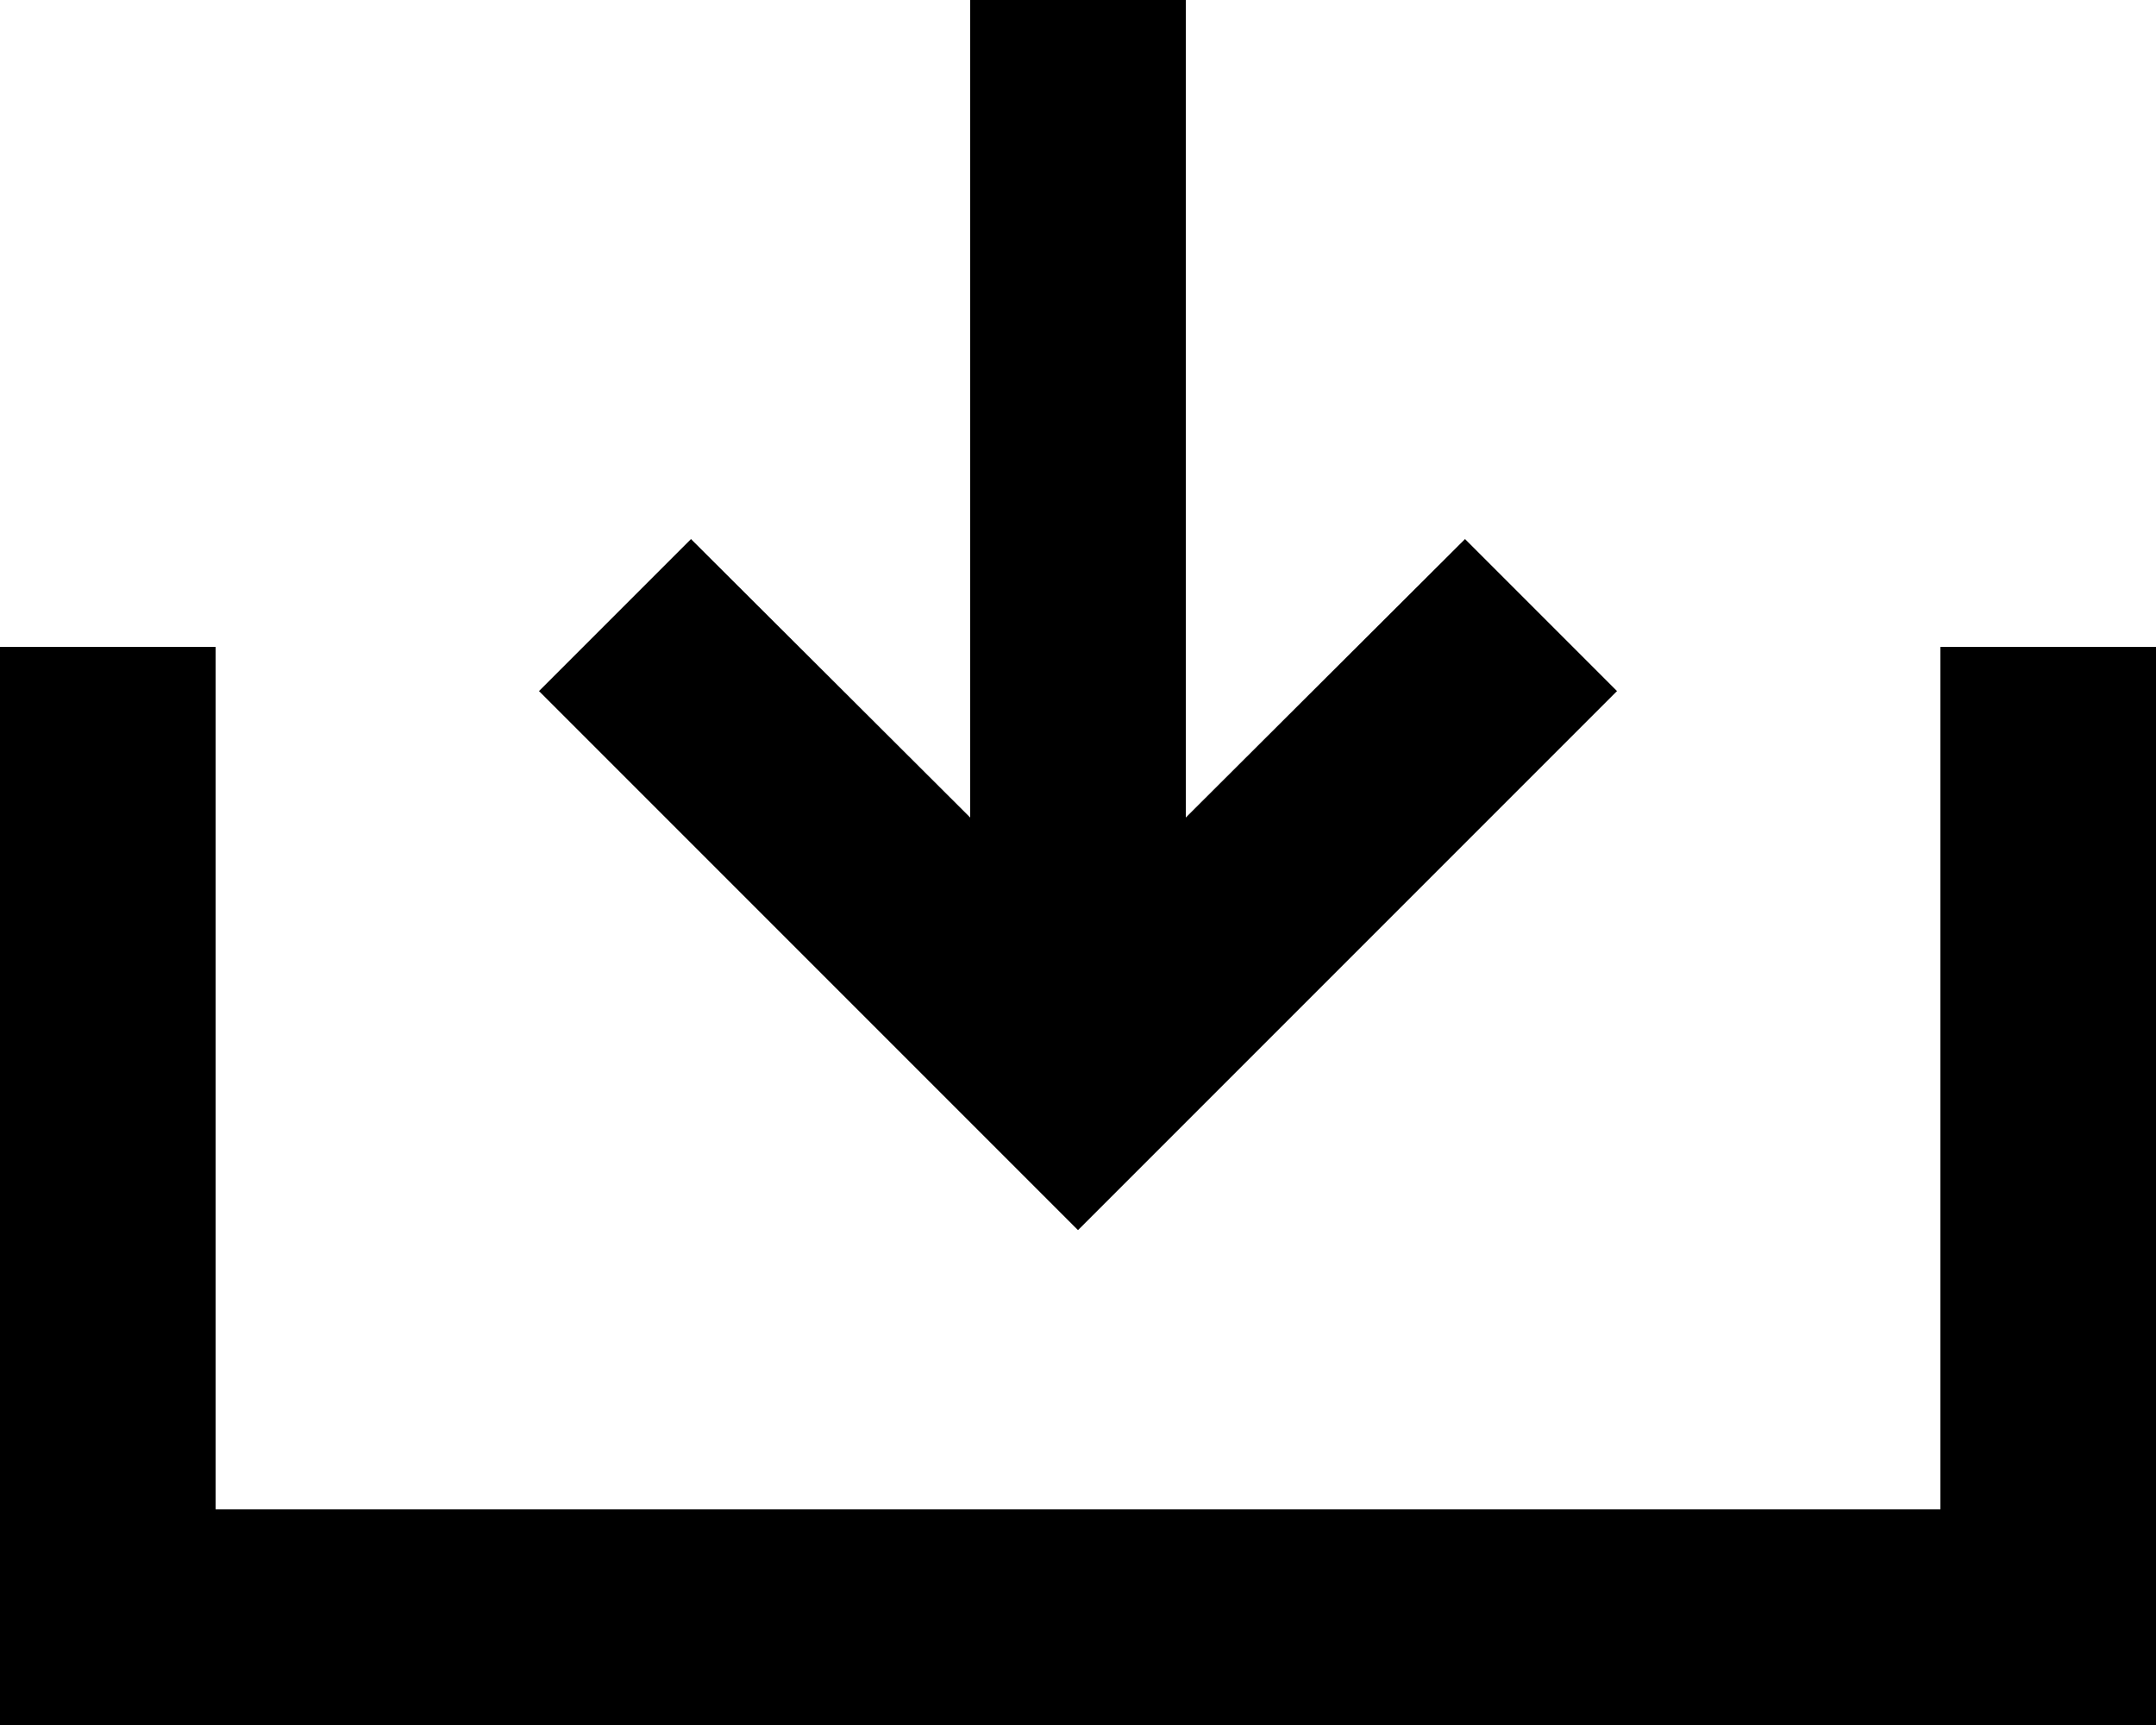
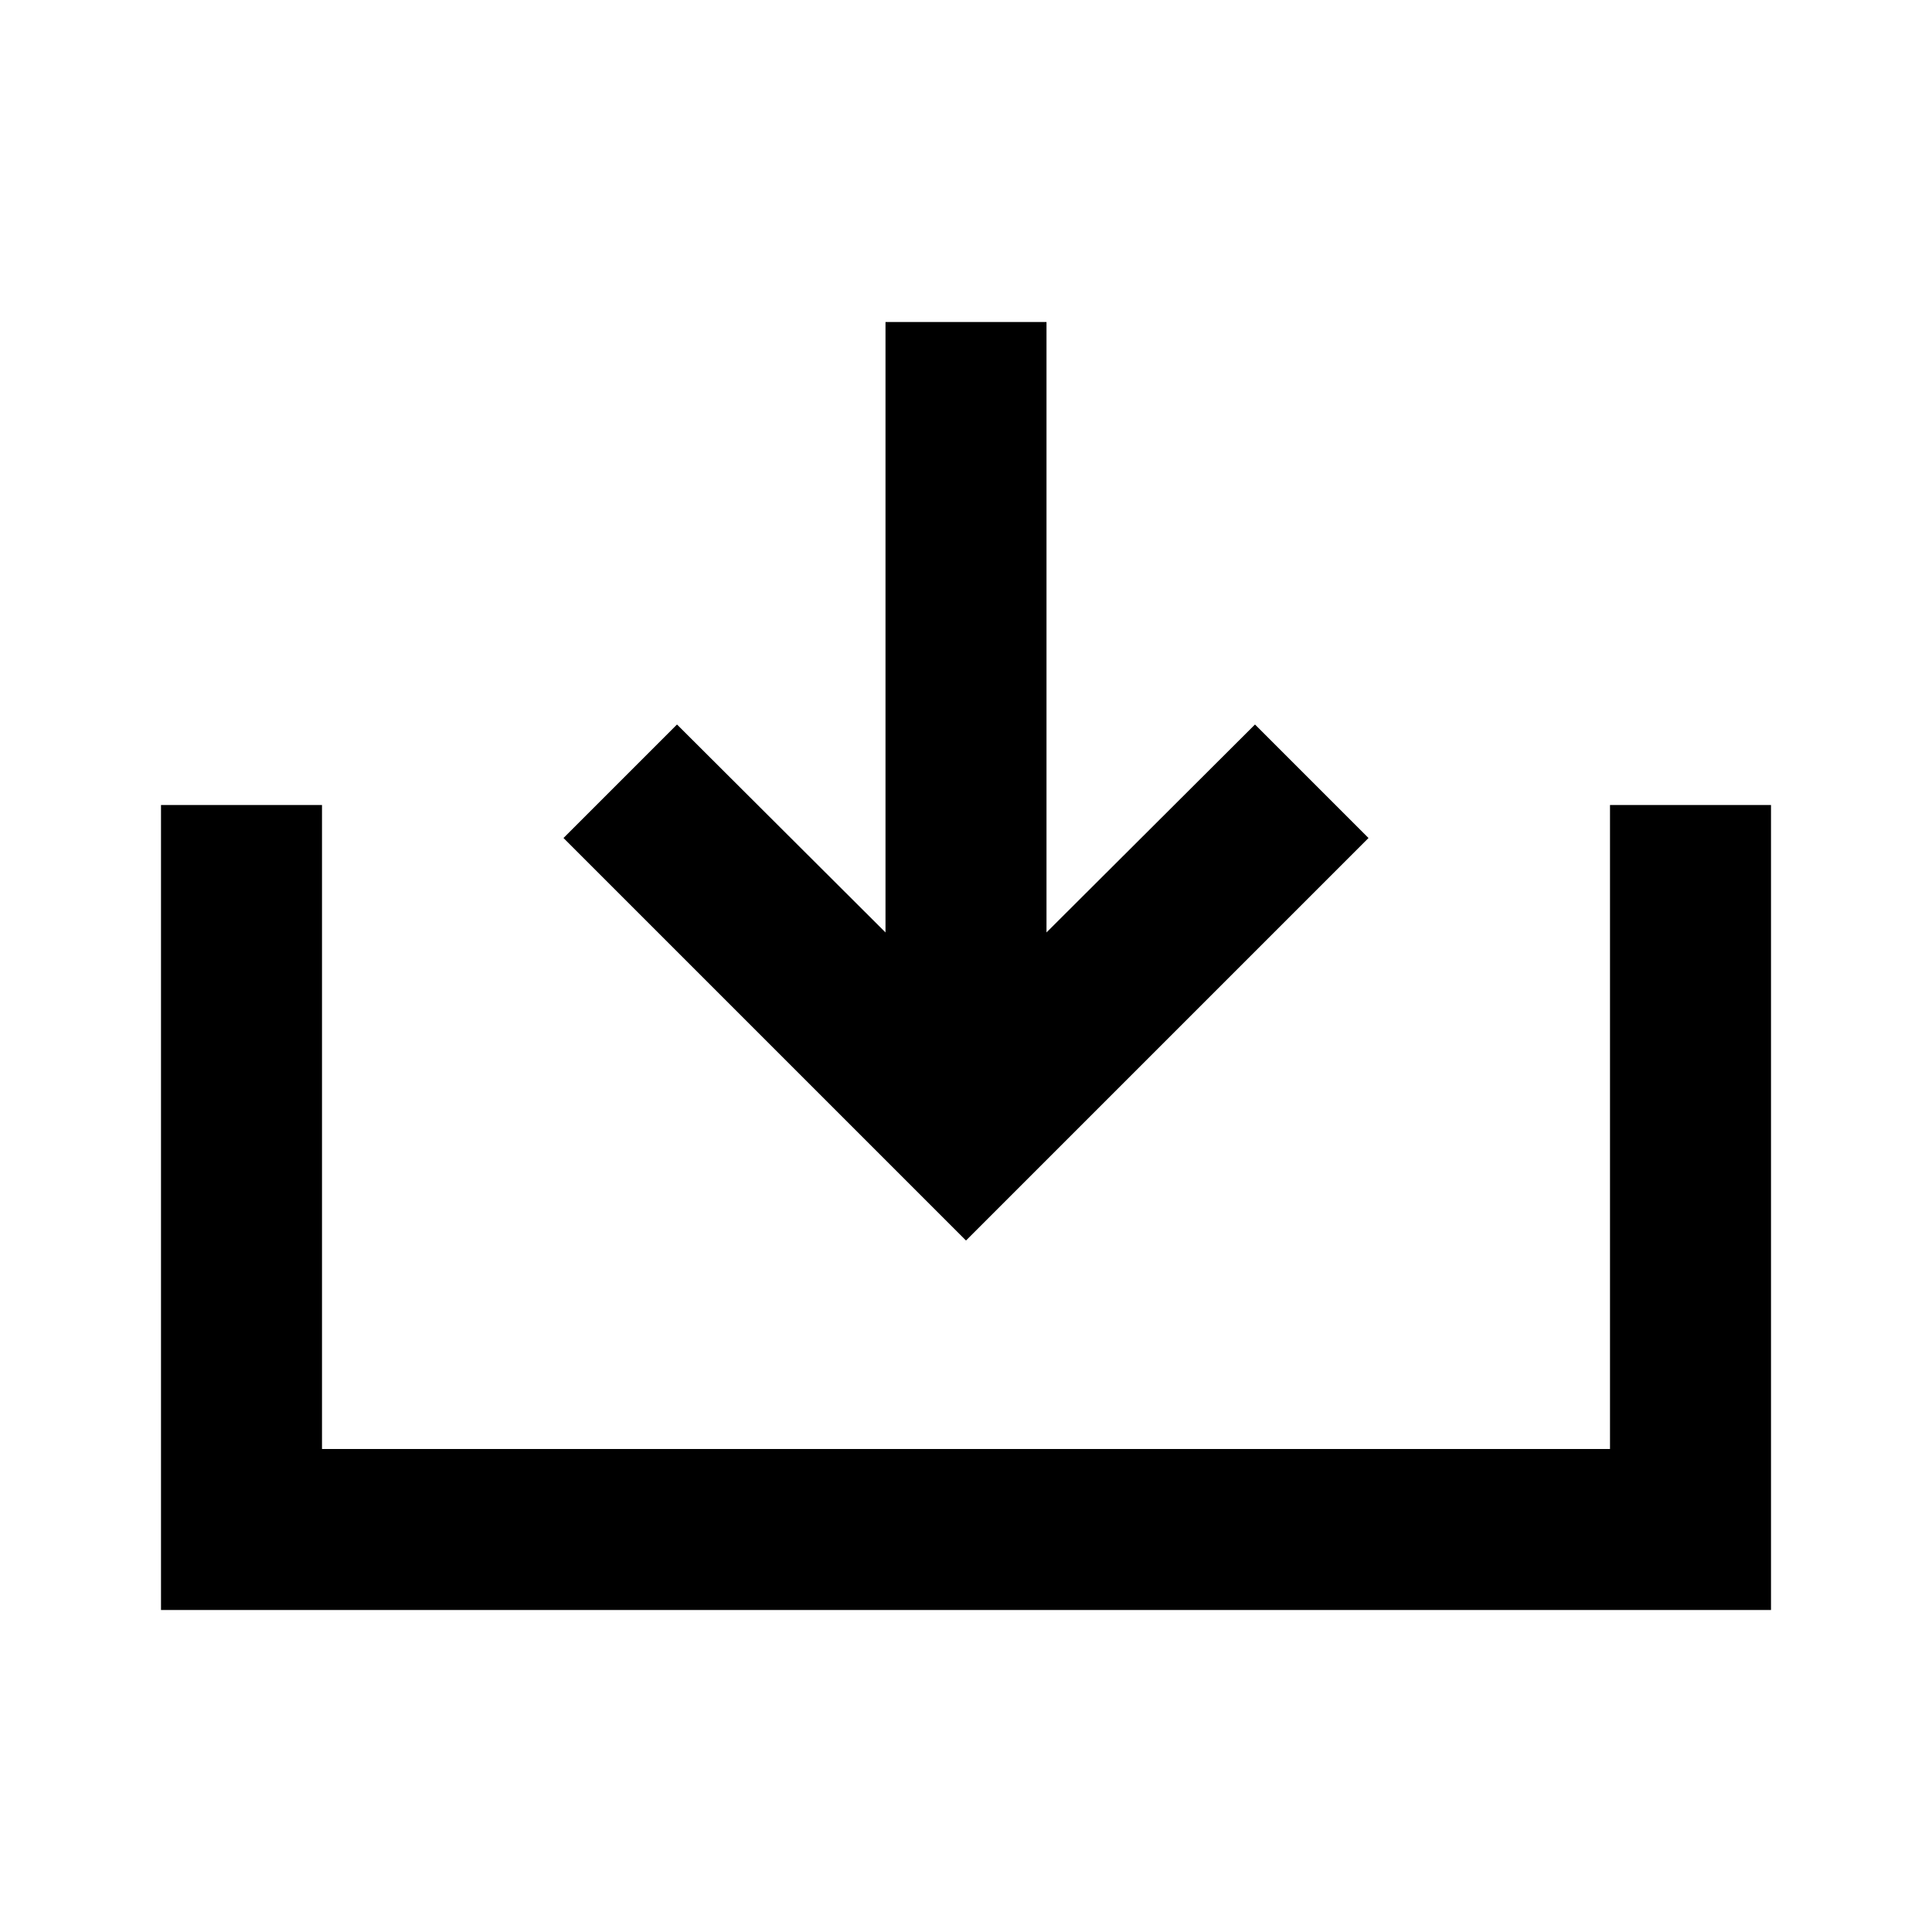
- <svg xmlns="http://www.w3.org/2000/svg" width="20" height="16" viewBox="0 0 20 16" fill="currentColor">
-   <path d="M9 0H11V7.583L13.59 5L15 6.41L10 11.41L5 6.41L6.41 5L9 7.583V0Z" fill="currentColor" />
-   <path d="M2 6H0V16H20V6H18V14H2V6Z" fill="currentColor" />
+ <svg xmlns="http://www.w3.org/2000/svg" width="24" height="24" viewBox="0 0 24 24" fill="currentColor">
+   <path d="M11 4H13V11.583L15.59 9L17 10.41L12 15.41L7 10.41L8.41 9L11 11.583V4Z" fill="currentColor" />
+   <path d="M4 10H2V20H22V10H20V18H4V10Z" fill="currentColor" />
</svg>
